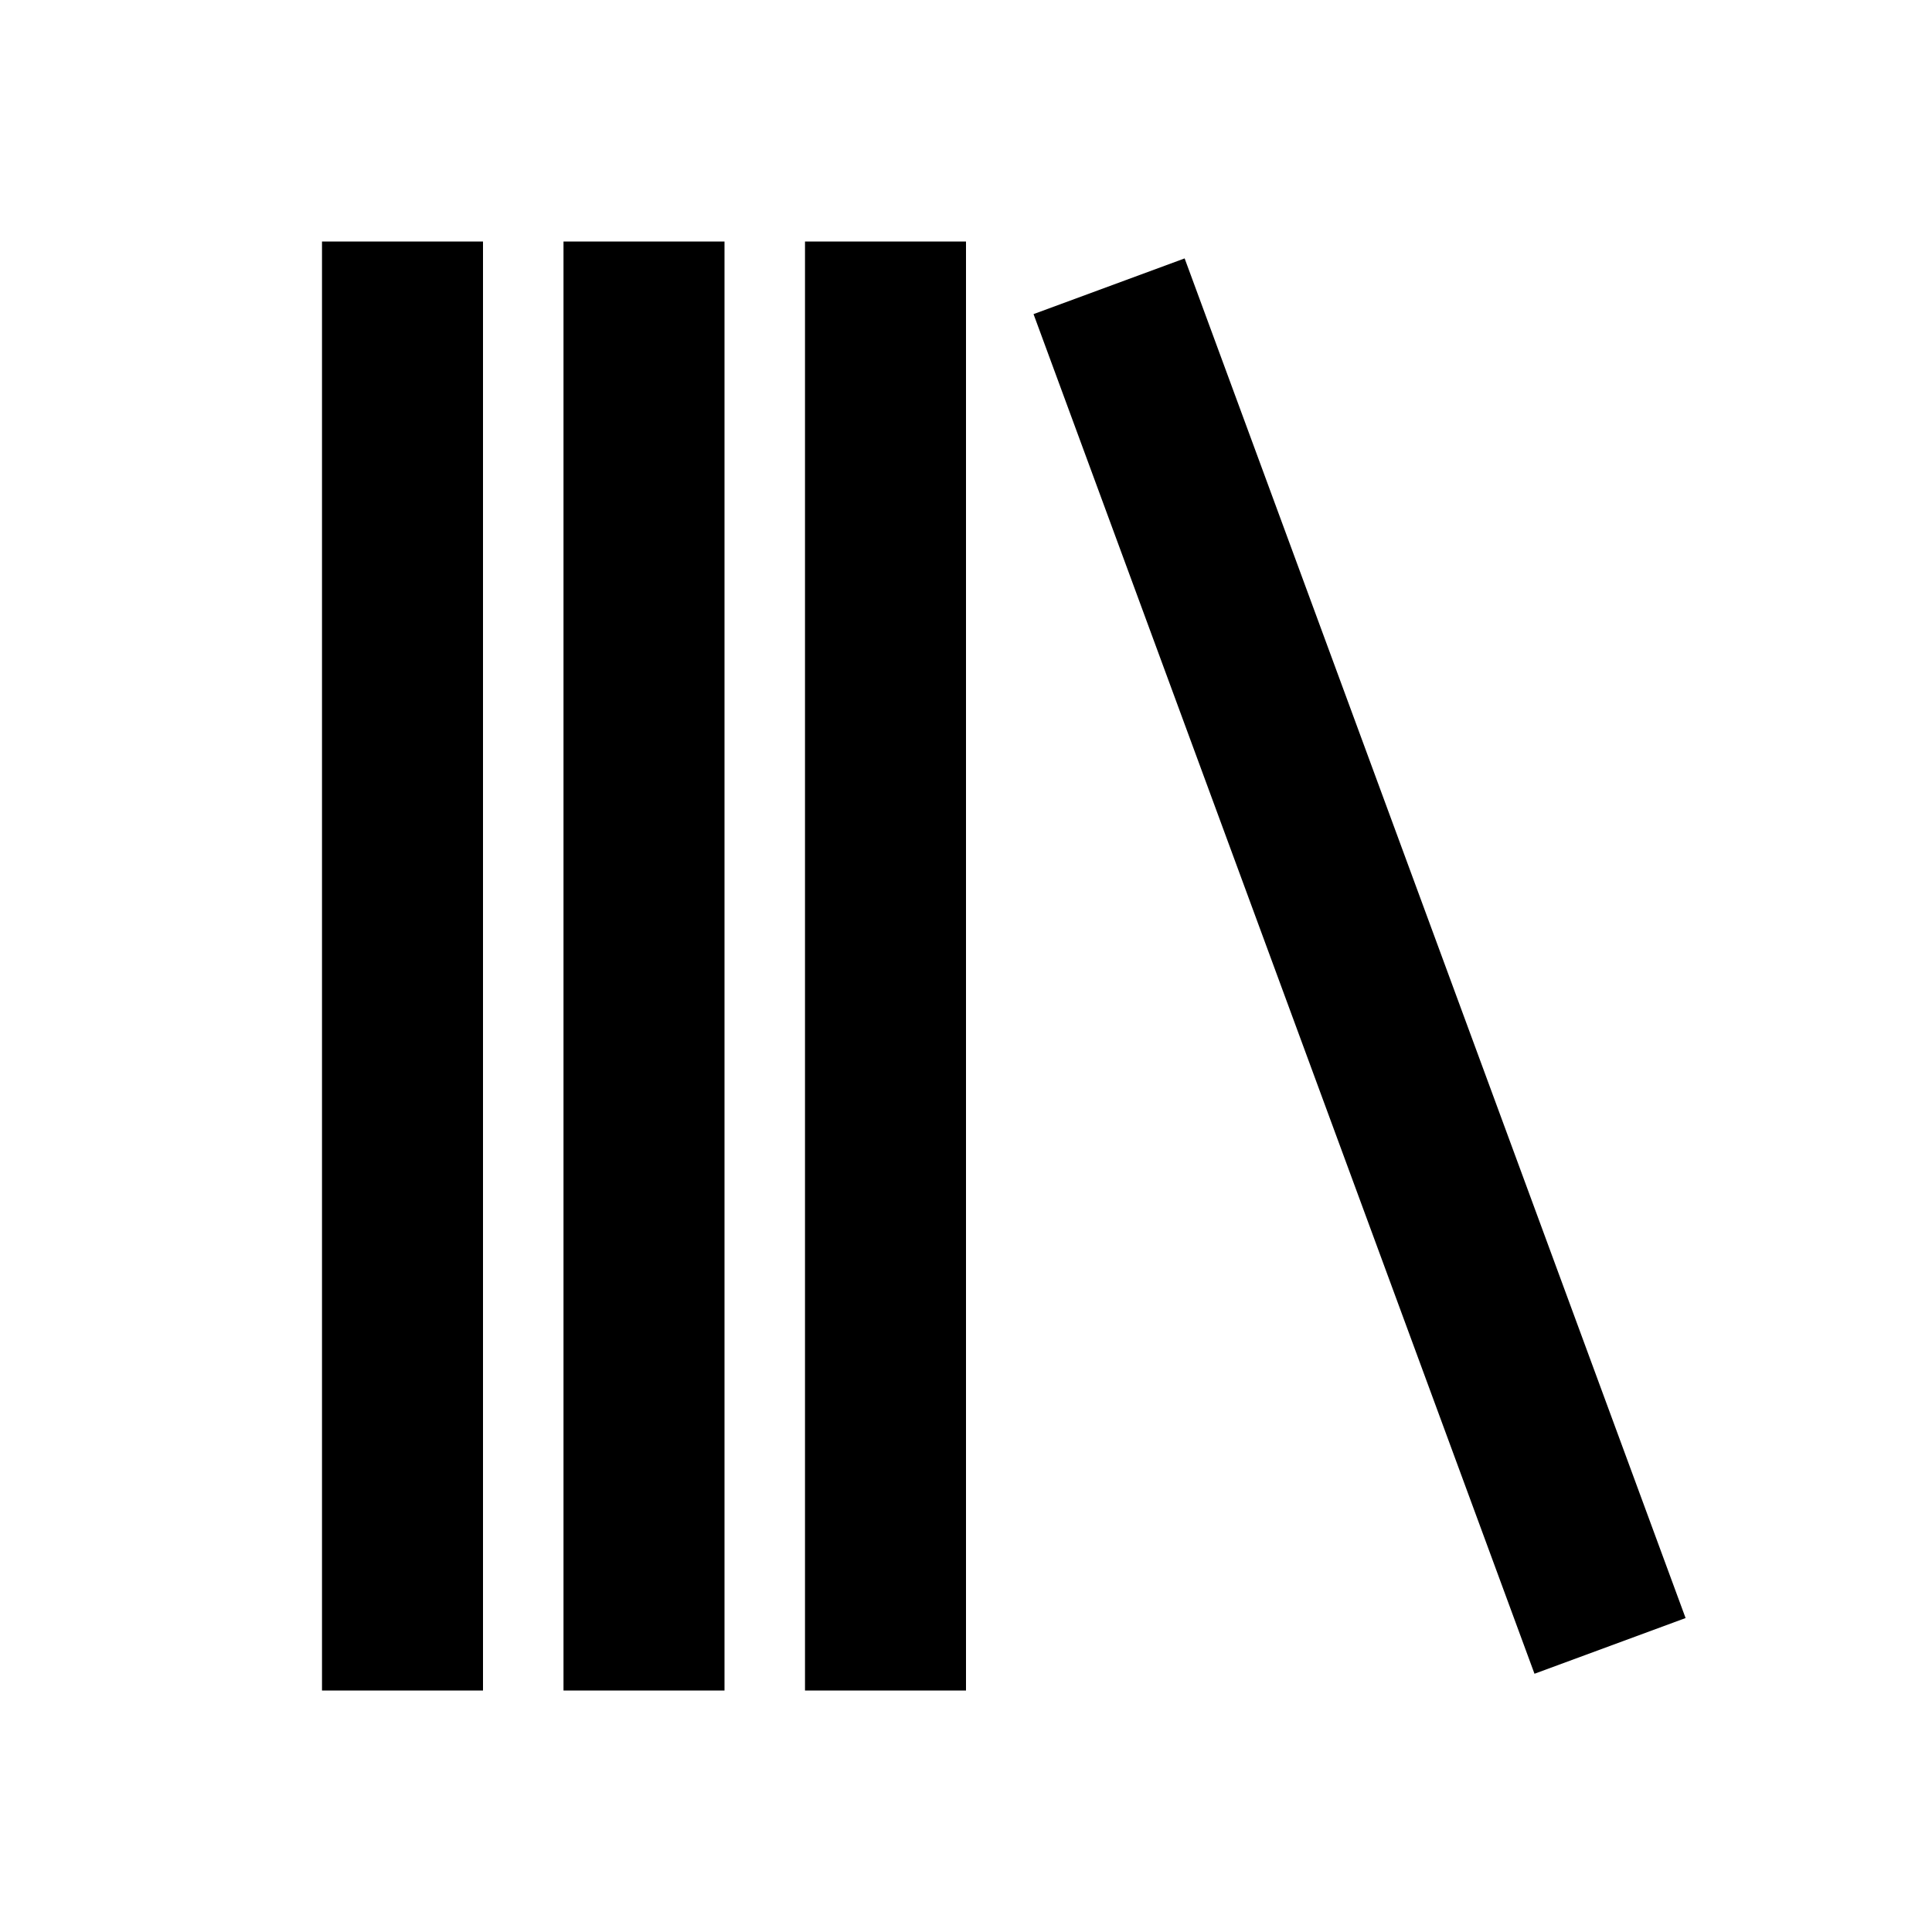
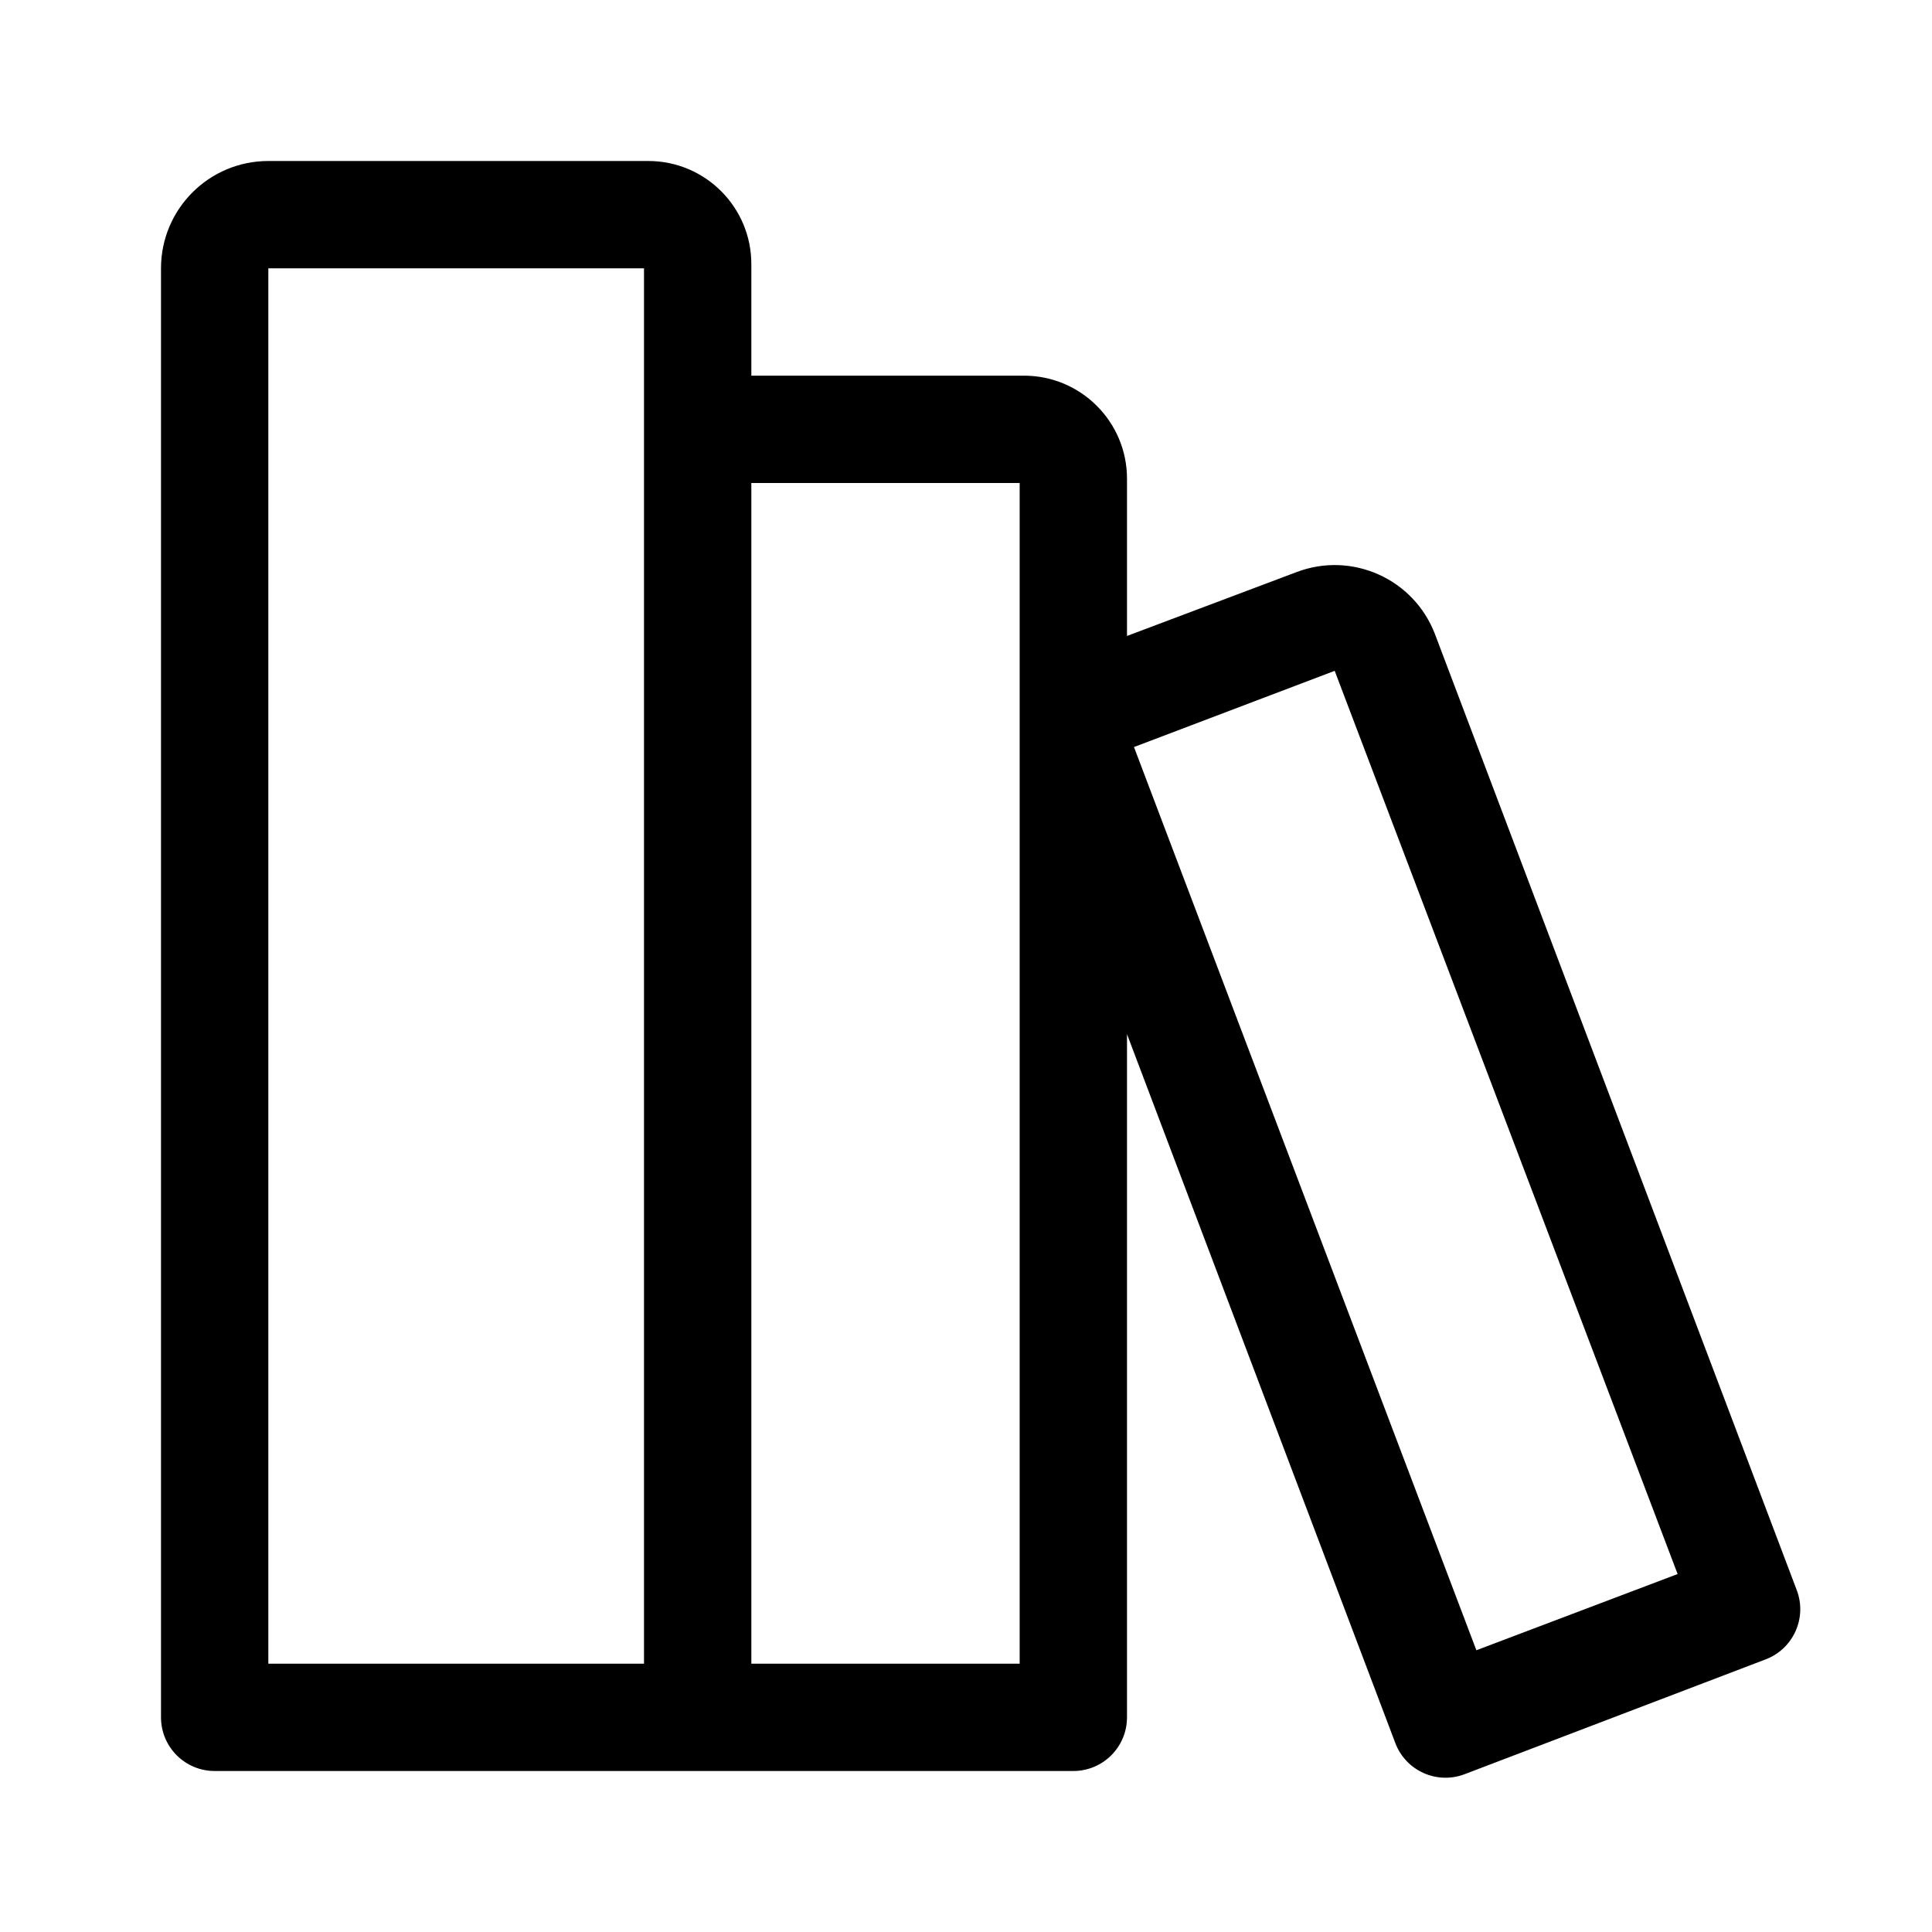
- <svg xmlns="http://www.w3.org/2000/svg" width="24" height="24" viewBox="0 0 24 24">
-   <path fill="currentColor" d="M7 3h2v18H7zM4 3h2v18H4zm6 0h2v18h-2zm9.062 17.792l-6.223-16.89l1.877-.692l6.223 16.89z" />
+ <svg xmlns="http://www.w3.org/2000/svg" width="36" height="36" viewBox="0 0 36 36">
+   <path fill="currentColor" d="m33.48 29.63l-6.74-17.81a2 2 0 0 0-2.58-1.16L21 11.85V8.92A1.92 1.92 0 0 0 19.08 7H14V4.92A1.92 1.92 0 0 0 12.08 3H5a2 2 0 0 0-2 2v27a1 1 0 0 0 1 1h16a1 1 0 0 0 1-1V19.27l5 13.21a1 1 0 0 0 1.29.58l5.61-2.14a1 1 0 0 0 .58-1.29M12 8.83V31H5V5h7ZM19 31h-5V9h5Zm8.51-.25l-6.38-16.83l3.74-1.42l6.39 16.83Z" class="clr-i-outline clr-i-outline-path-1" />
+   <path fill="none" d="M0 0h36v36H0z" />
</svg>
